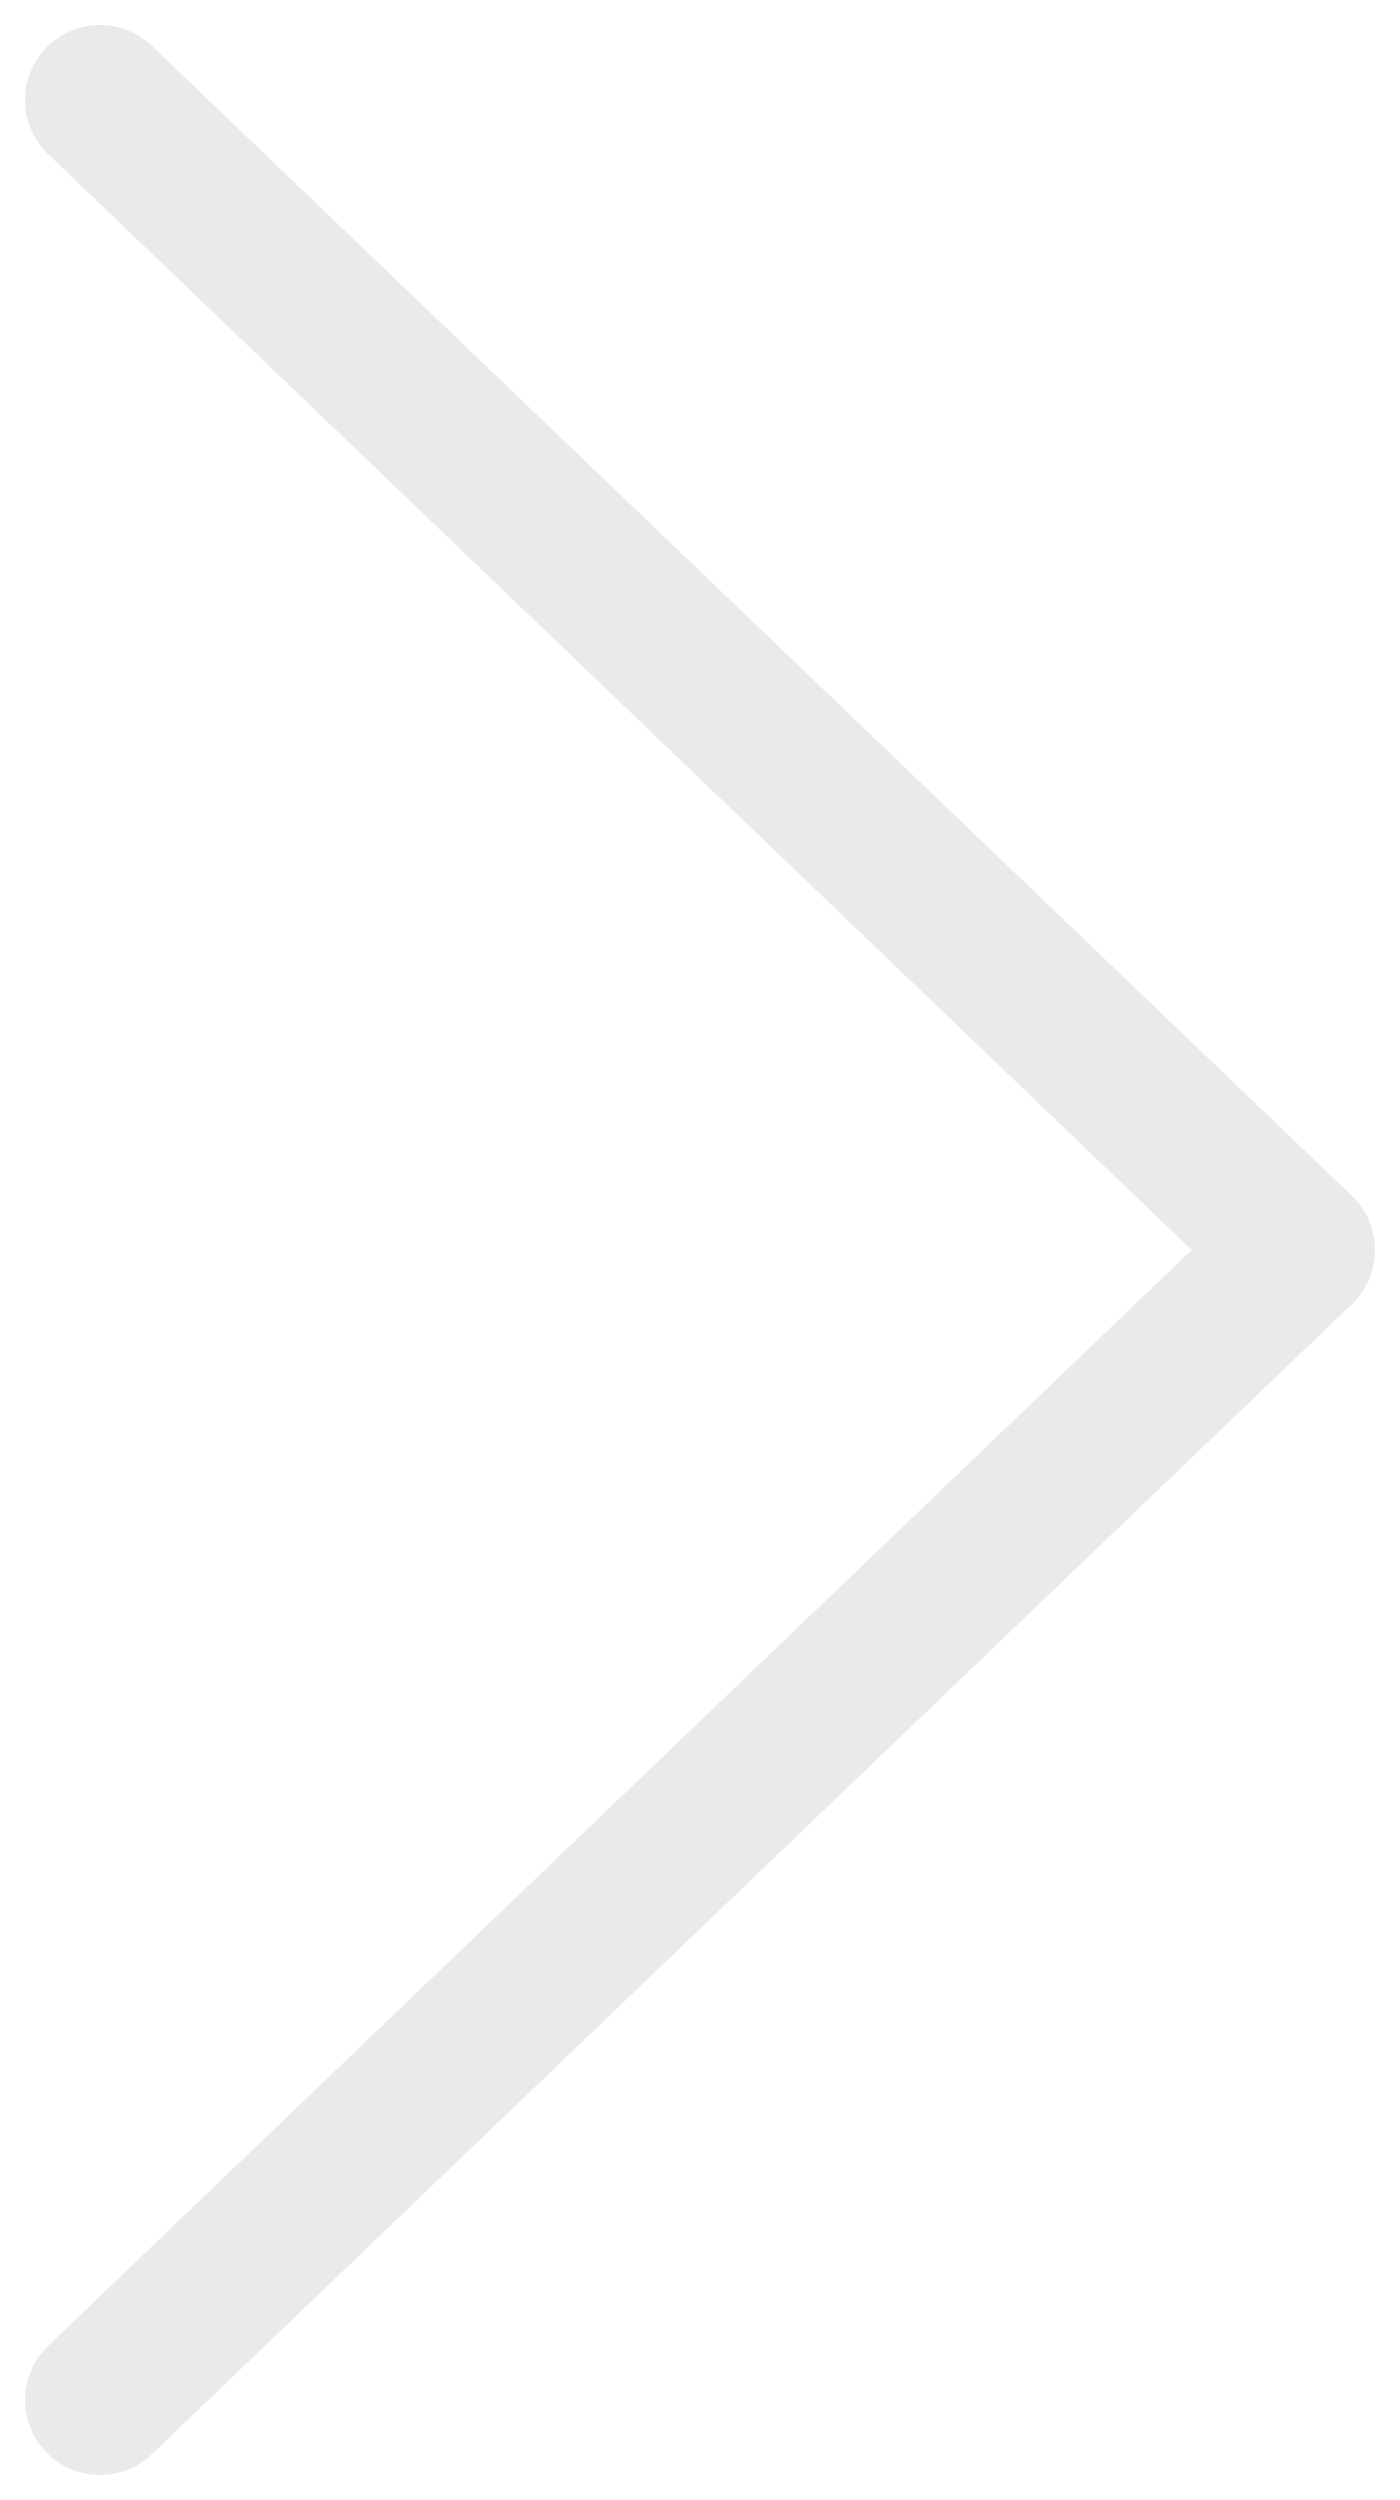
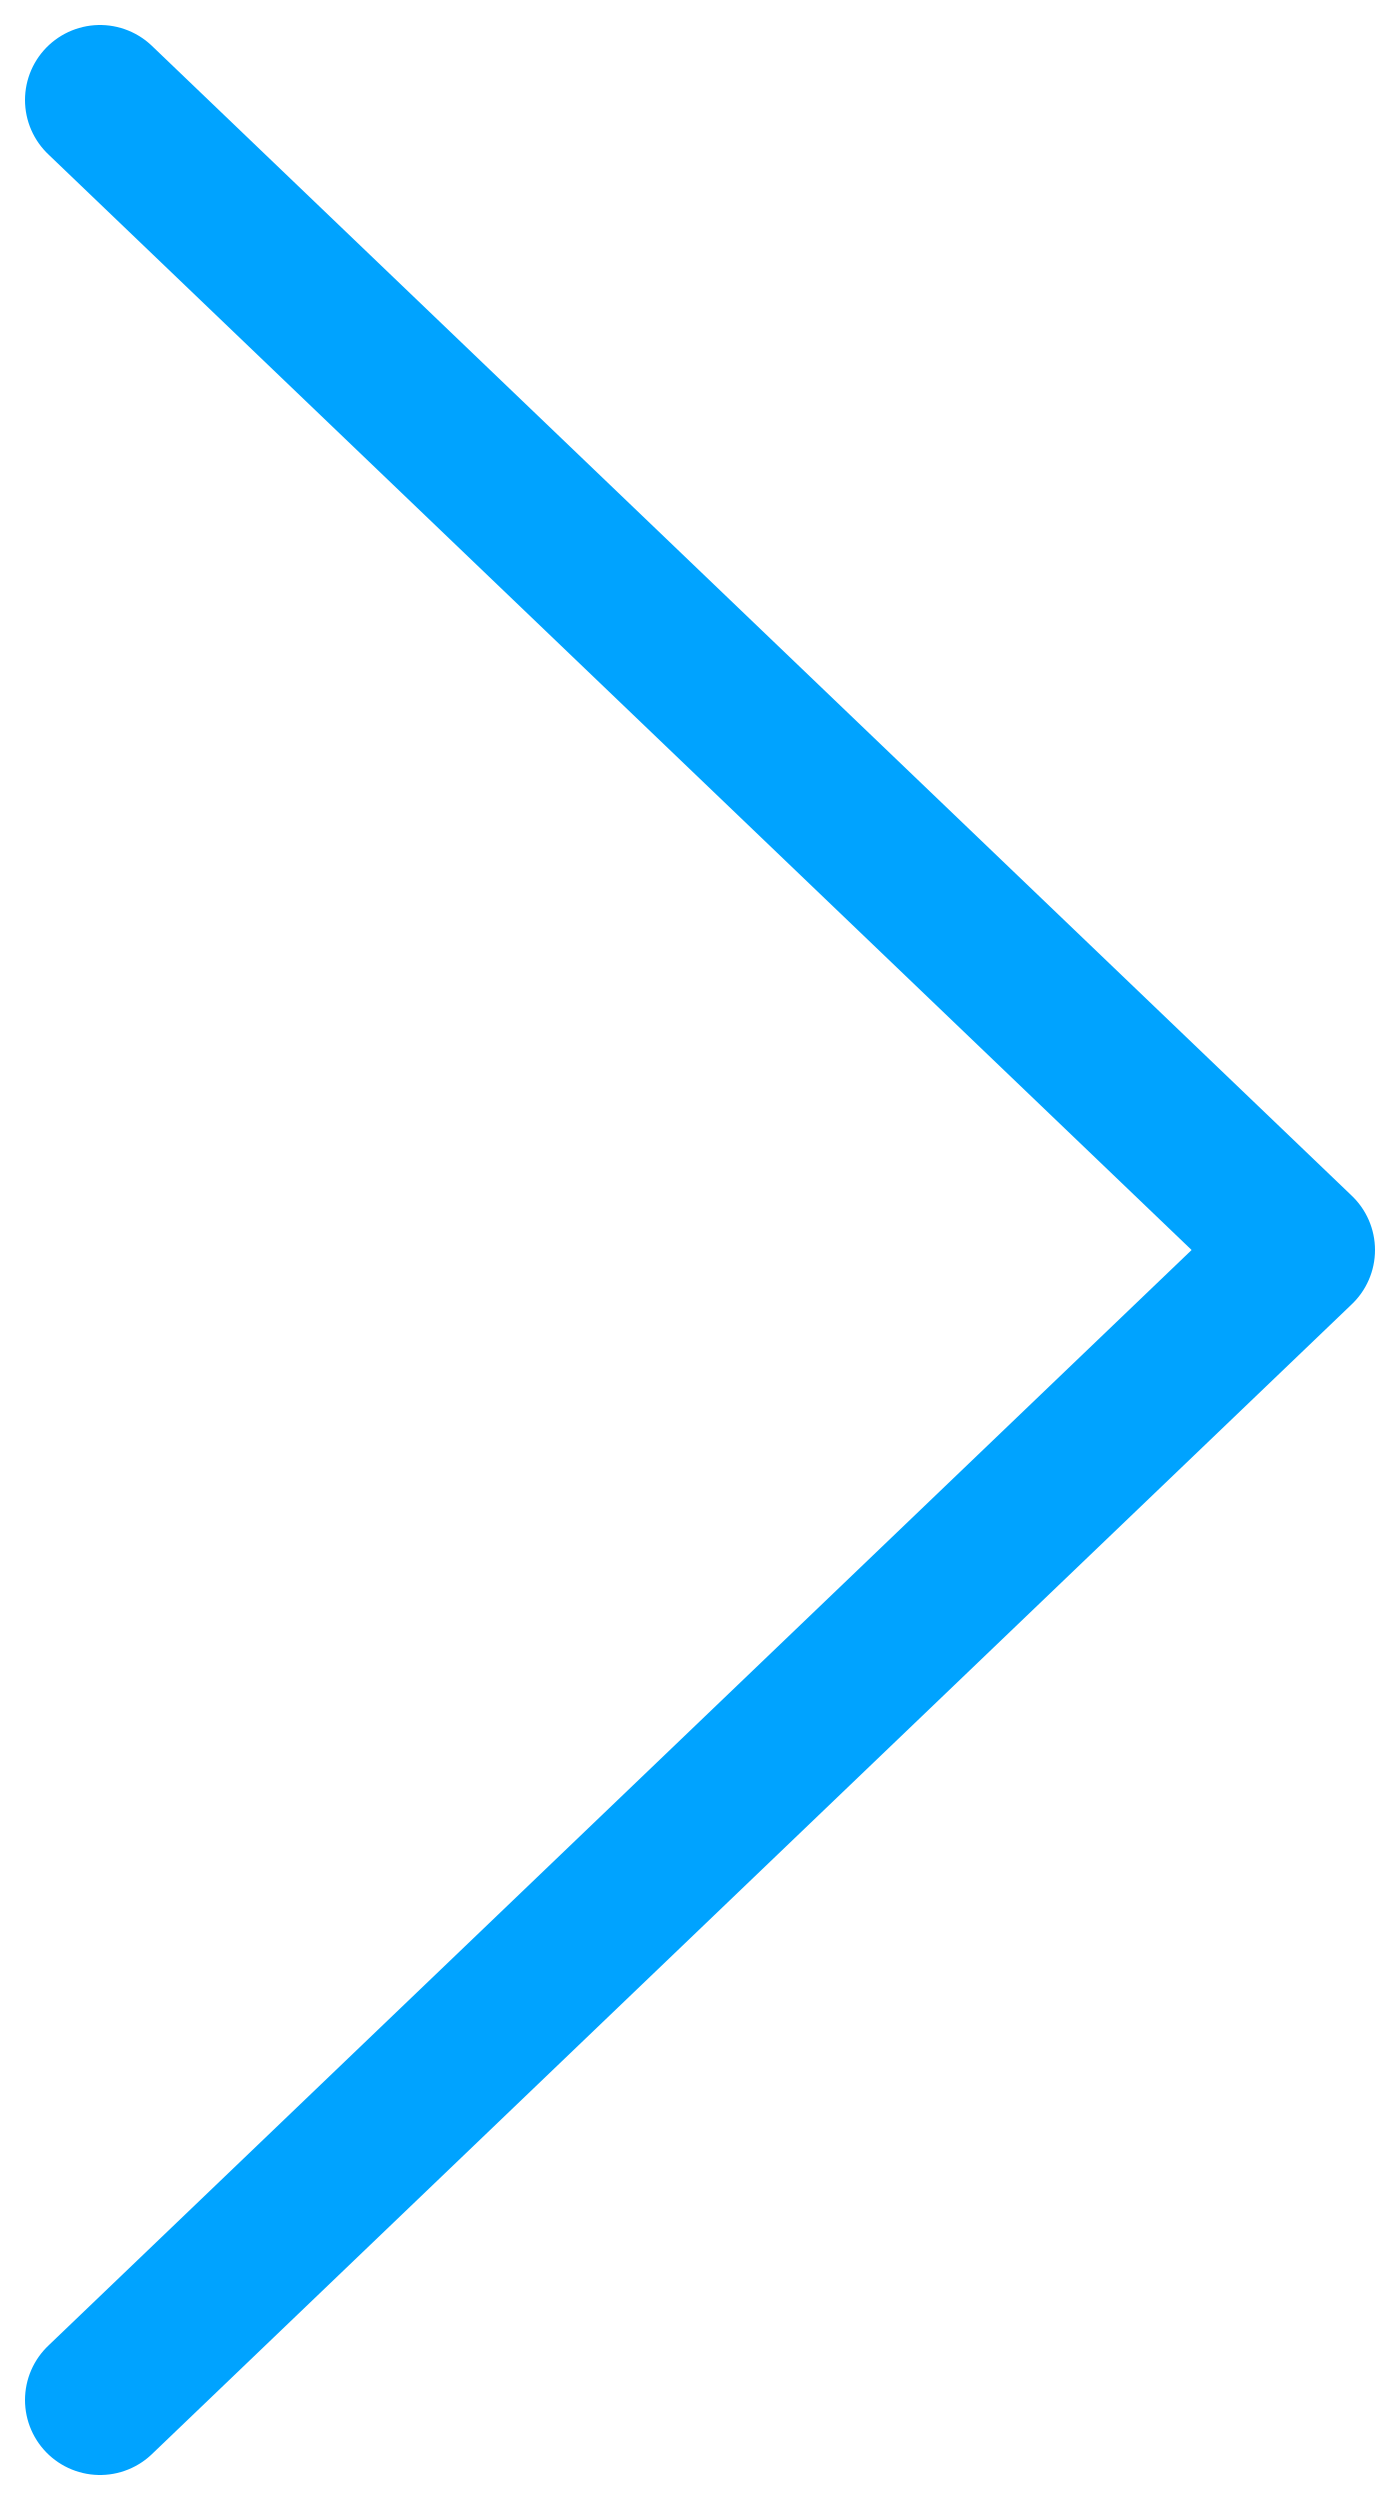
<svg xmlns="http://www.w3.org/2000/svg" width="14" height="25" viewBox="0 0 14 25" fill="none">
-   <path d="M1 24L13 12.5L1 1" stroke="#EAEAEA" stroke-width="1.5" stroke-linecap="round" stroke-linejoin="round" />
+   <path d="M1 24L13 12.5L1 1" stroke="#00A3FF" stroke-width="1.5" stroke-linecap="round" stroke-linejoin="round" />
</svg>
